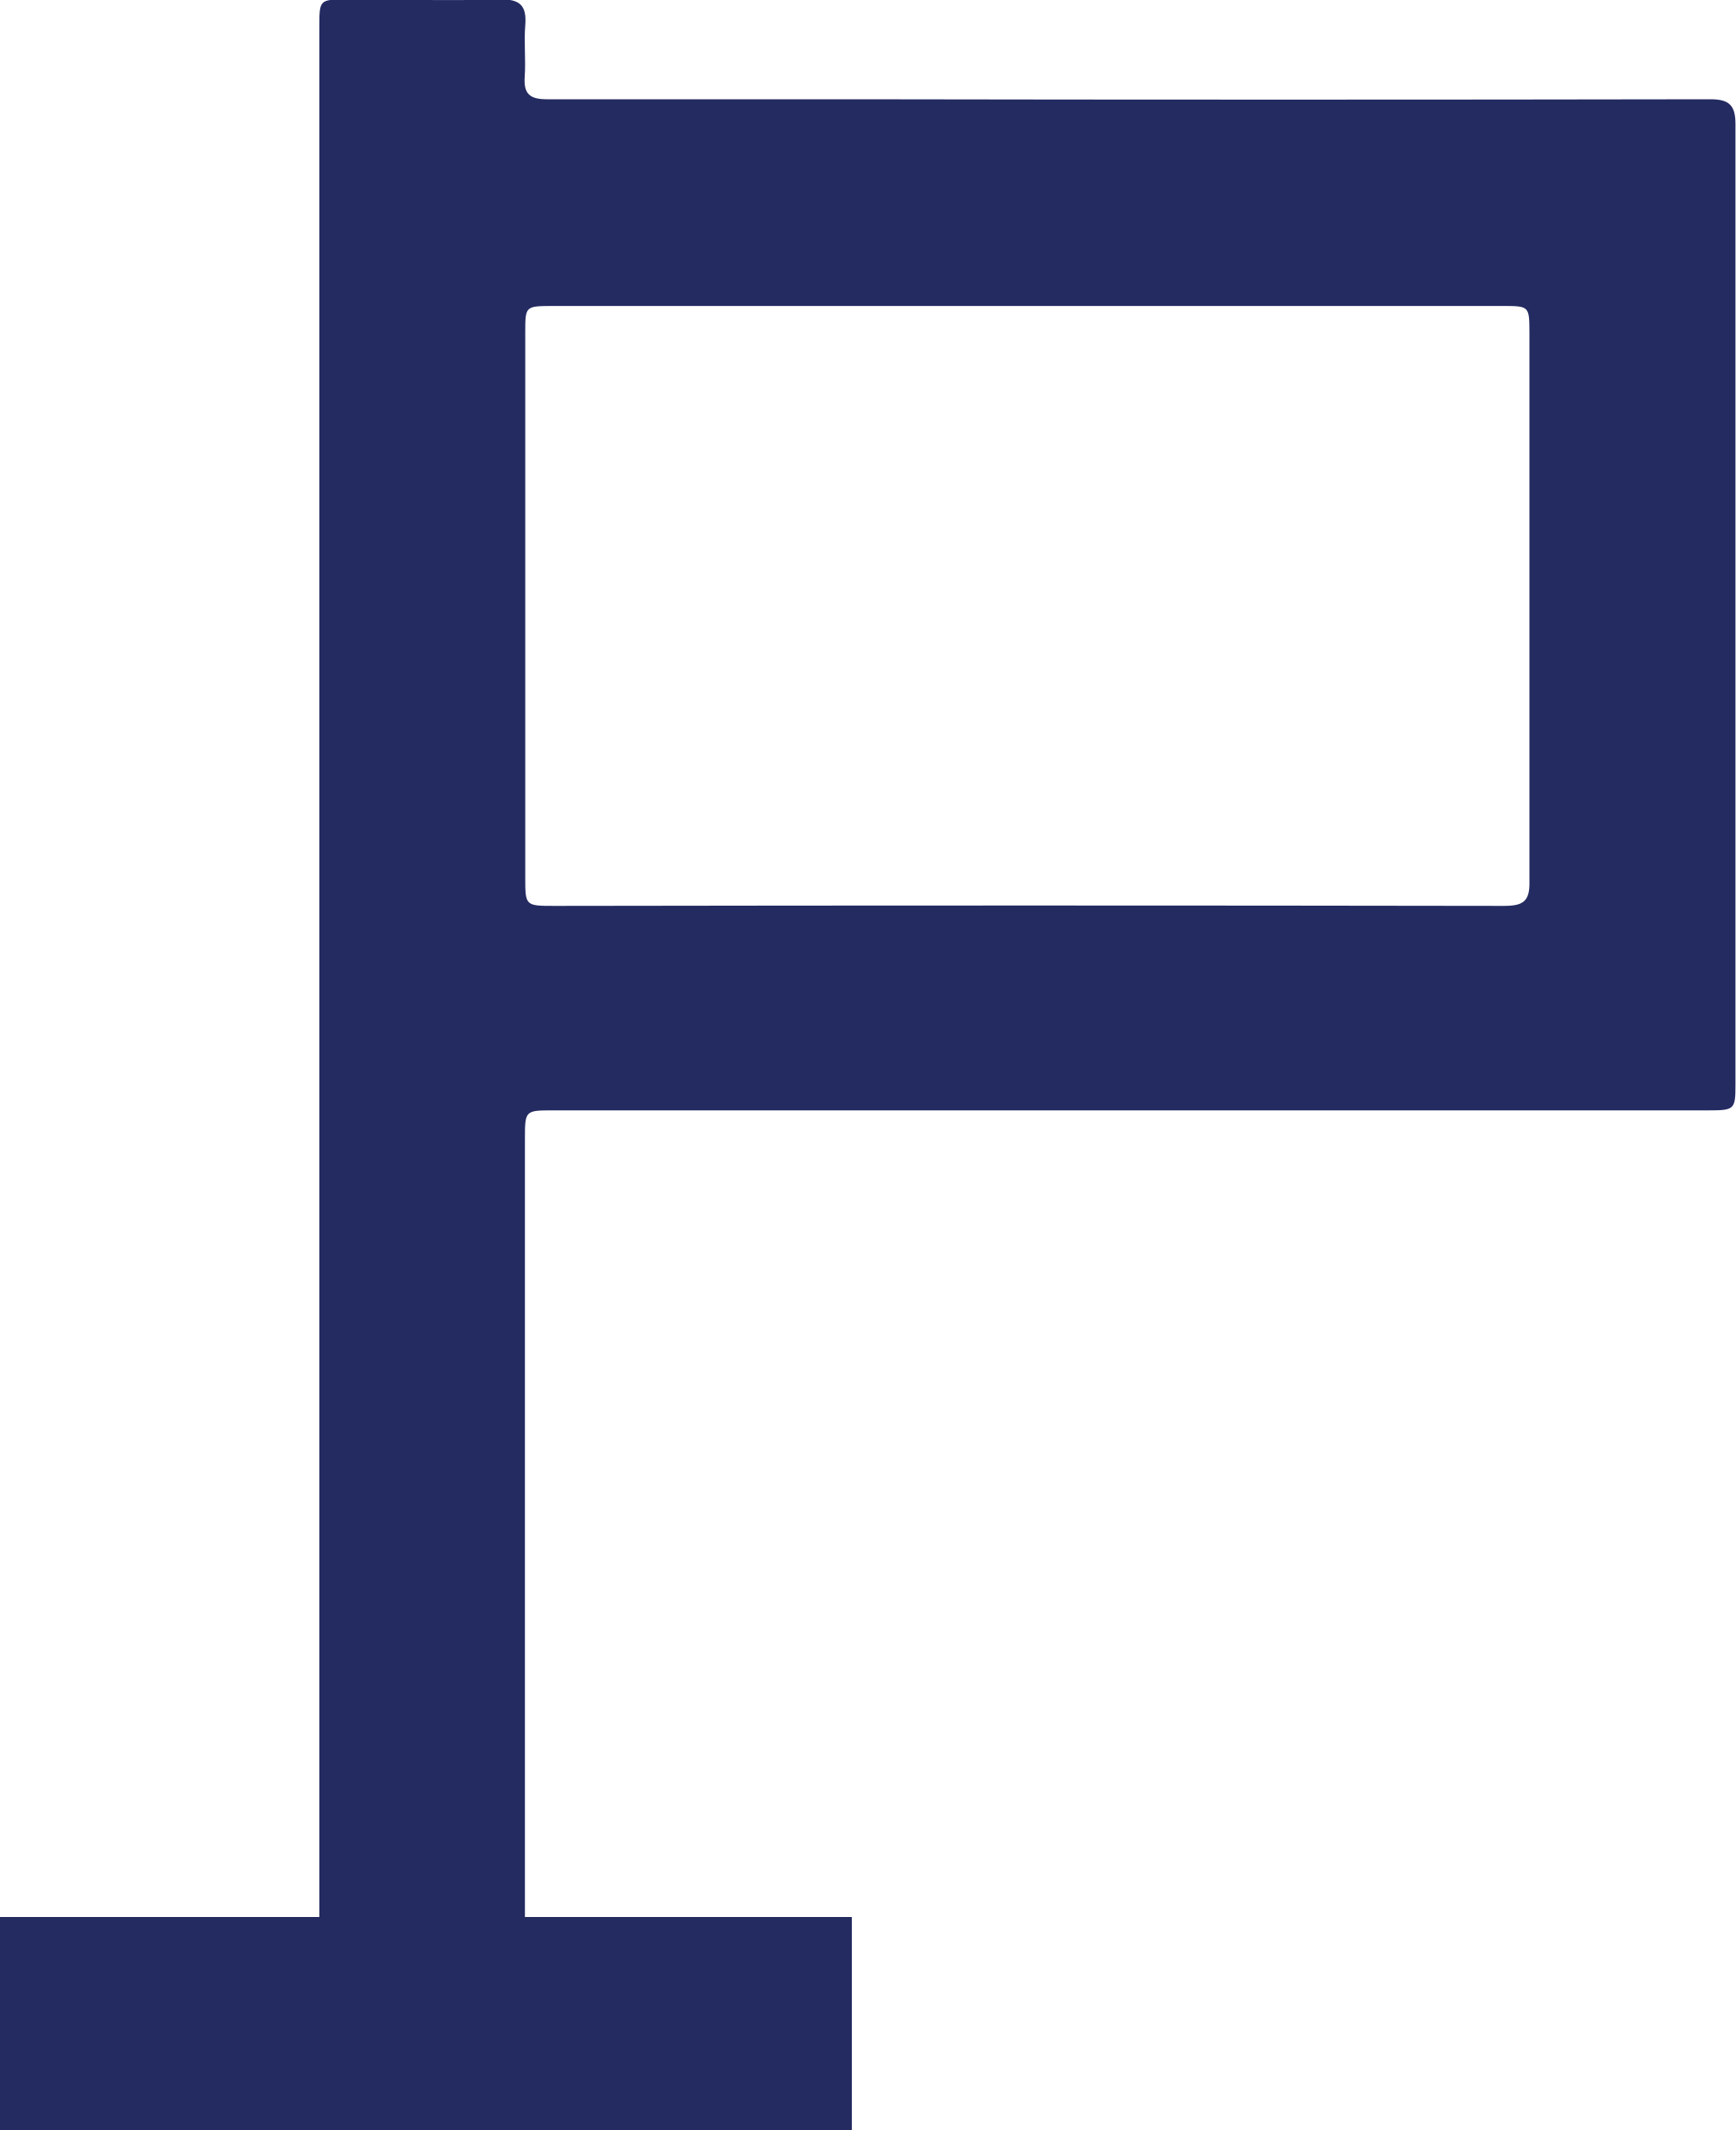
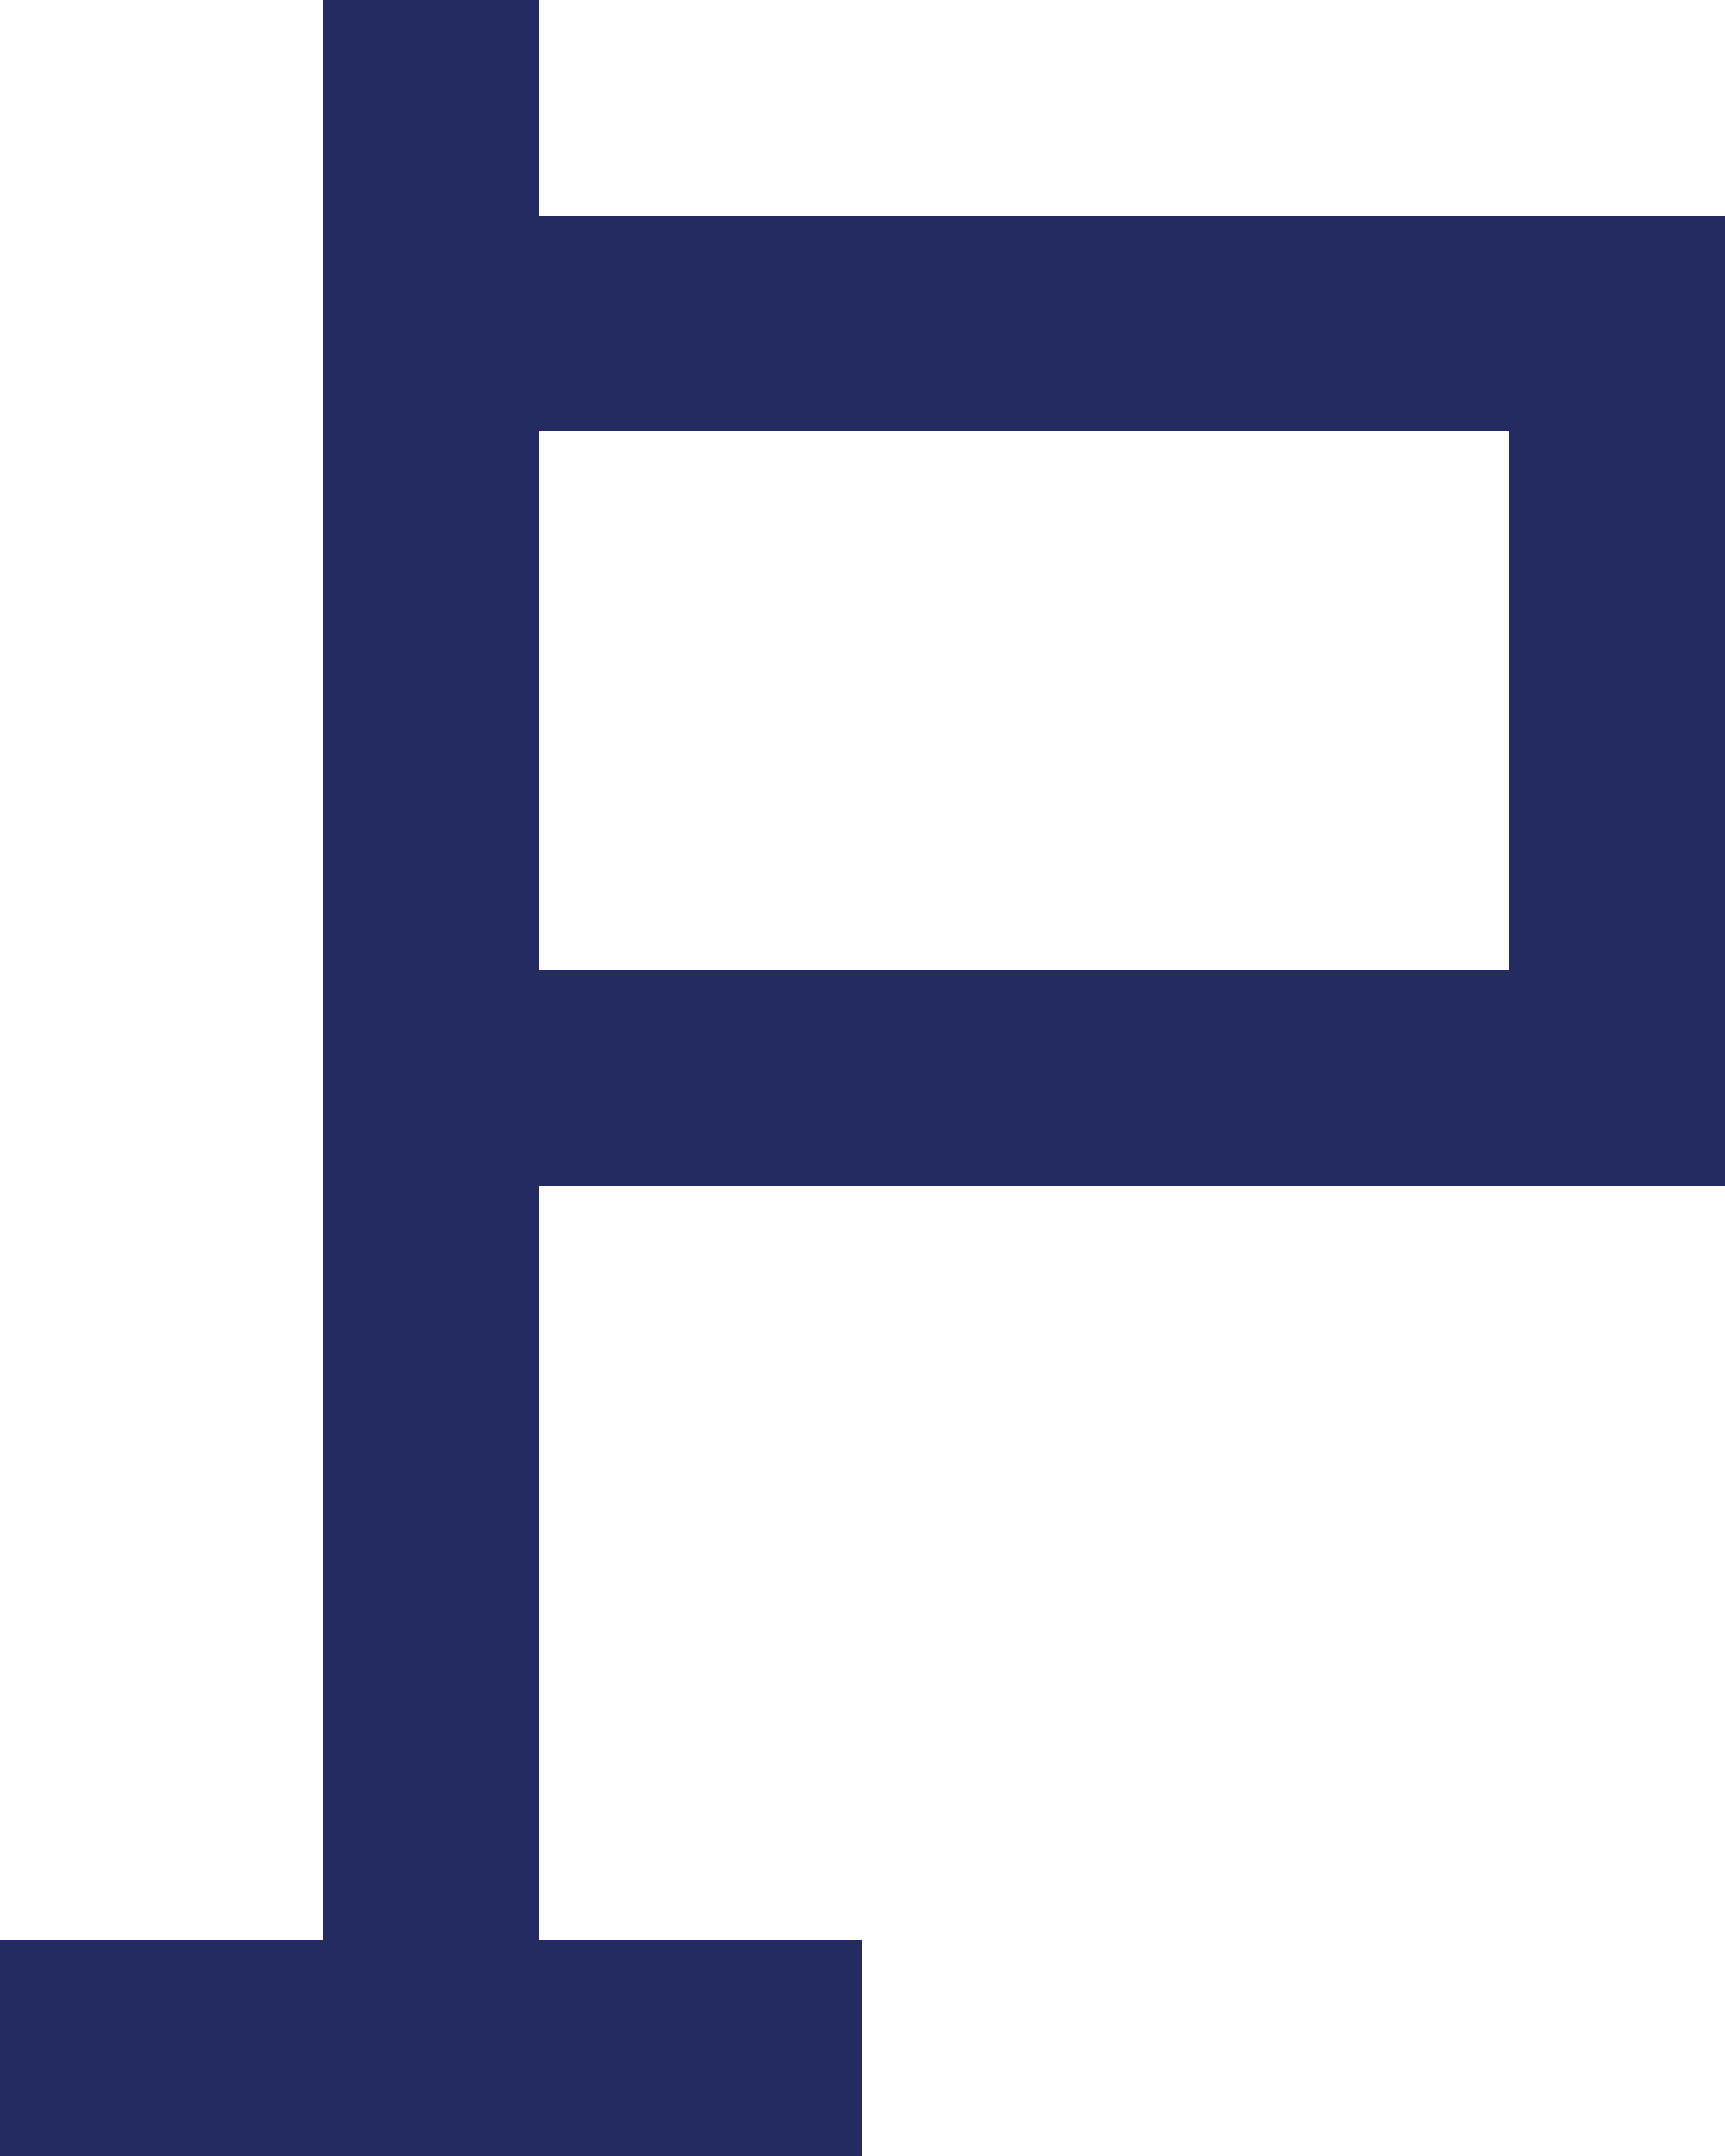
- <svg xmlns="http://www.w3.org/2000/svg" width="16.297" height="20" viewBox="0 0 16.297 20">
-   <g transform="translate(-750 -20)">
-     <path d="M-147.578,78.209q-4.015.007-8.03,0c-.966,0-1.932,0-2.9,0-.165,0-.219-.054-.208-.213s-.008-.321.005-.48c.015-.182-.045-.249-.236-.244-.48.013-.96,0-1.44,0-.255,0-.258,0-.258.257q0,2.926,0,5.851,0,6.405,0,12.81h1.92c0-.061.011-.122.011-.184q0-4.015,0-8.03c0-.274,0-.273.271-.273H-147.6c.246,0,.255-.008.255-.243q0-4.513,0-9.026C-147.347,78.271-147.4,78.209-147.578,78.209Zm-1.941,7.574q-4.458-.007-8.916,0c-.276,0-.276,0-.276-.27q0-2.557,0-5.113c0-.249,0-.249.257-.25h8.916c.257,0,.257,0,.258.251,0,1.717,0,3.434,0,5.15C-149.275,85.74-149.338,85.783-149.519,85.783Z" transform="translate(913.644 -57.277)" fill="#242b61" />
-     <rect width="8" height="2" transform="translate(750 38)" fill="#242b61" />
+ <svg xmlns="http://www.w3.org/2000/svg" width="16" height="20" viewBox="0 0 16 20">
+   <g transform="translate(-739 -20)">
+     <rect width="2" height="20" transform="translate(742 20)" fill="#242b61" />
+     <g transform="translate(742 22)" fill="none" stroke="#242b61" stroke-width="2">
+       <rect width="13" height="9" stroke="none" />
+       <rect x="1" y="1" width="11" height="7" fill="none" />
+     </g>
+     <rect width="8" height="2" transform="translate(739 38)" fill="#242b61" />
  </g>
</svg>
